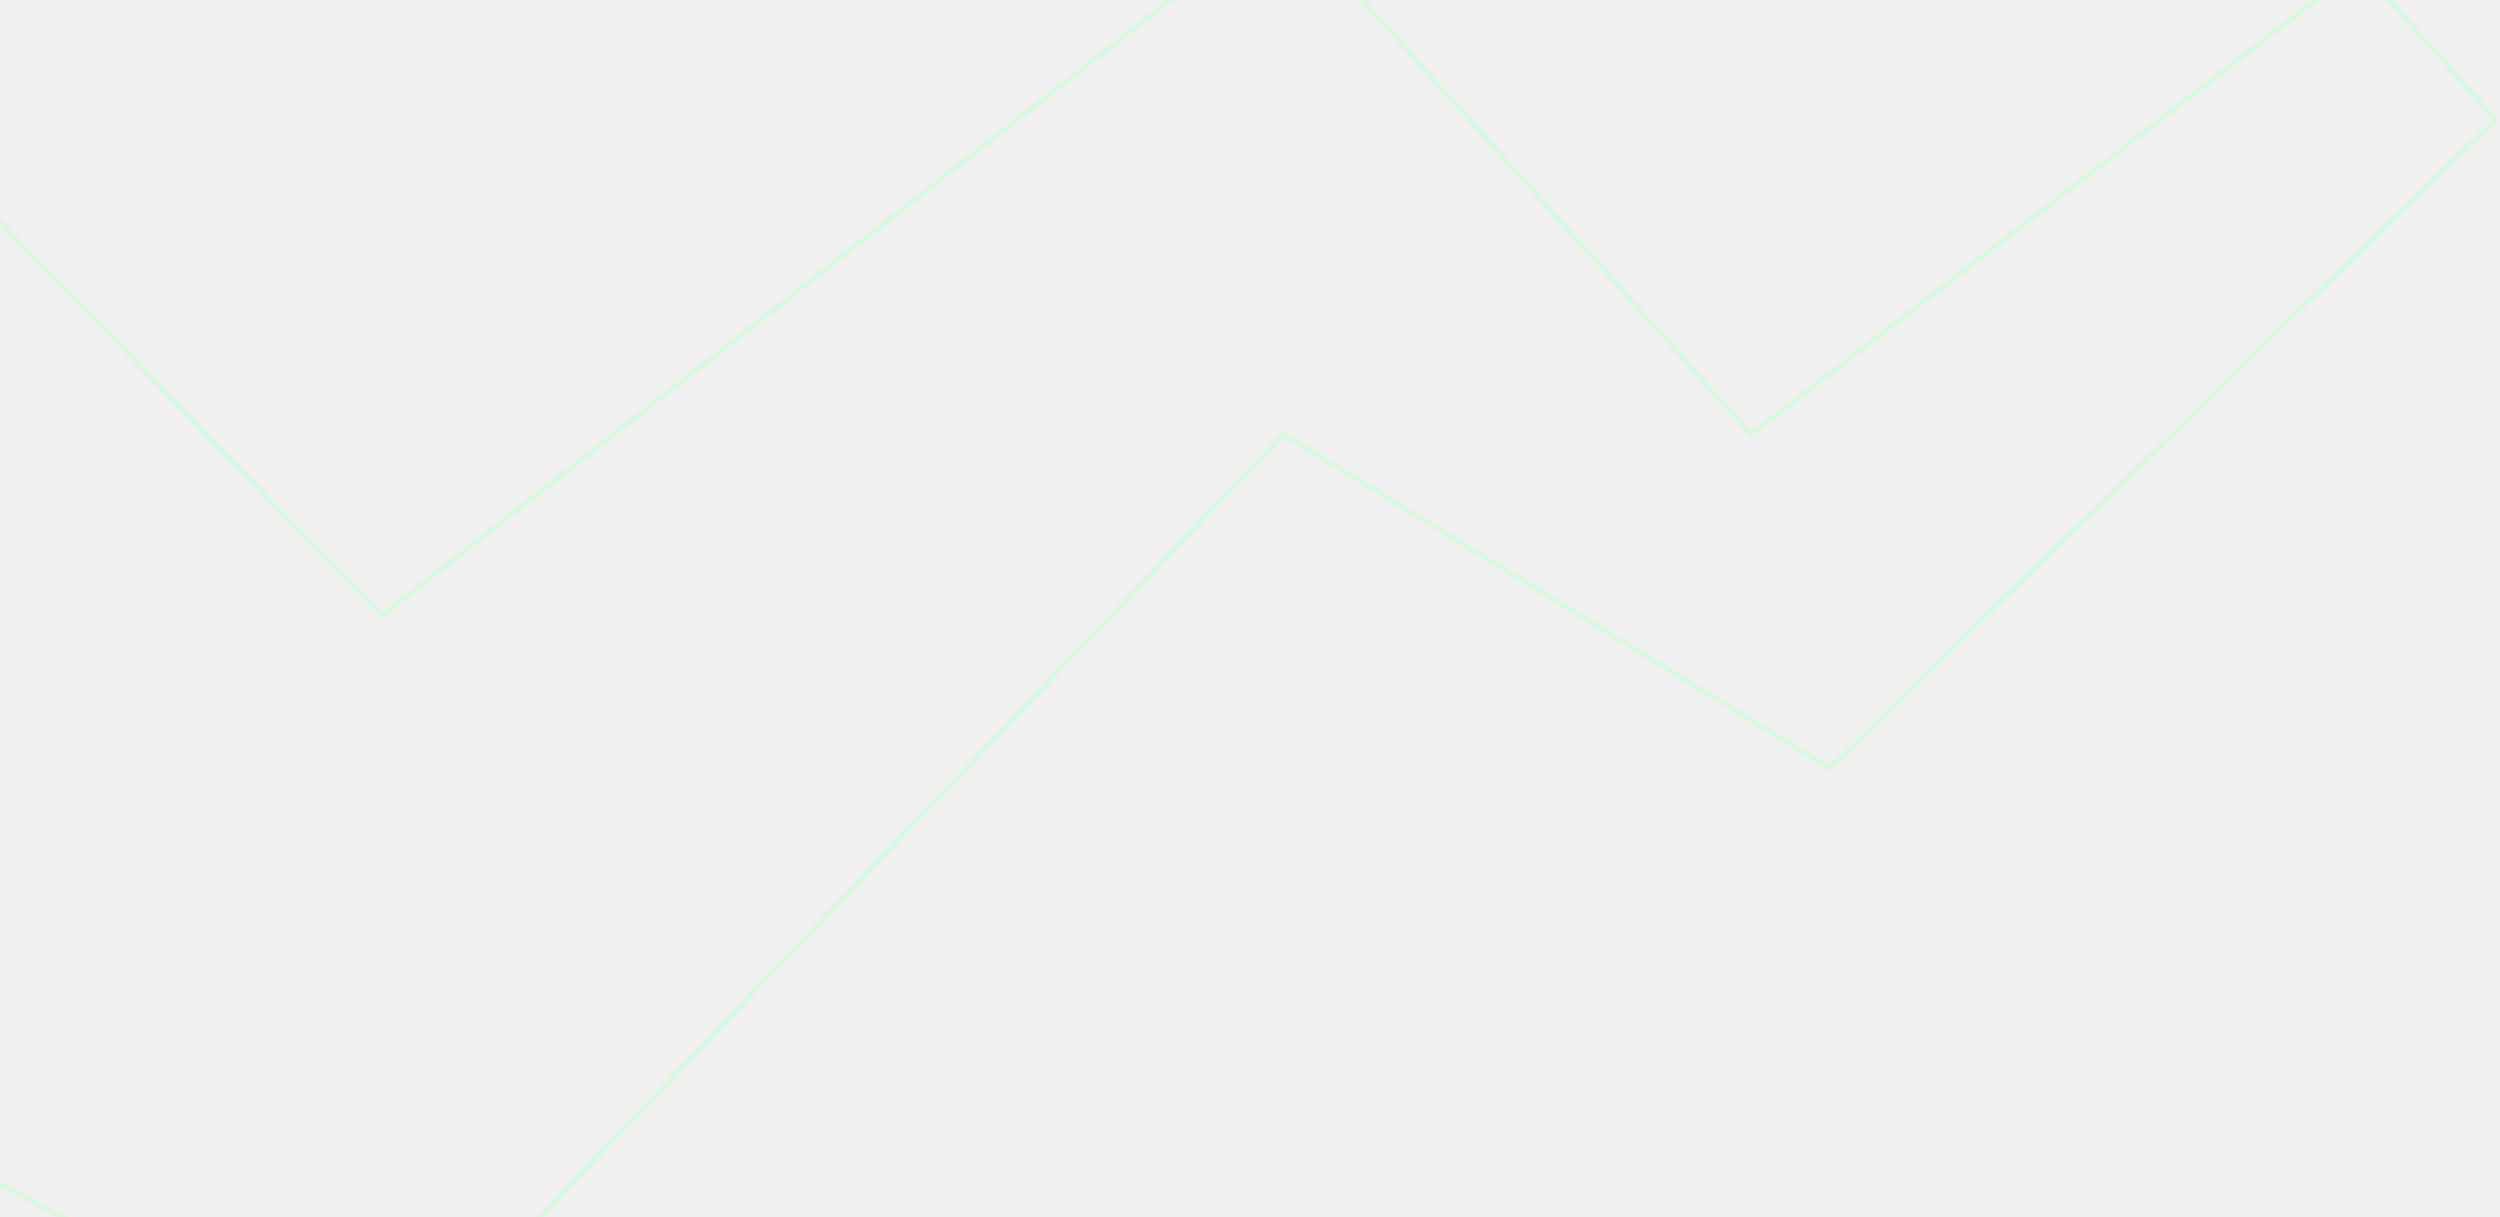
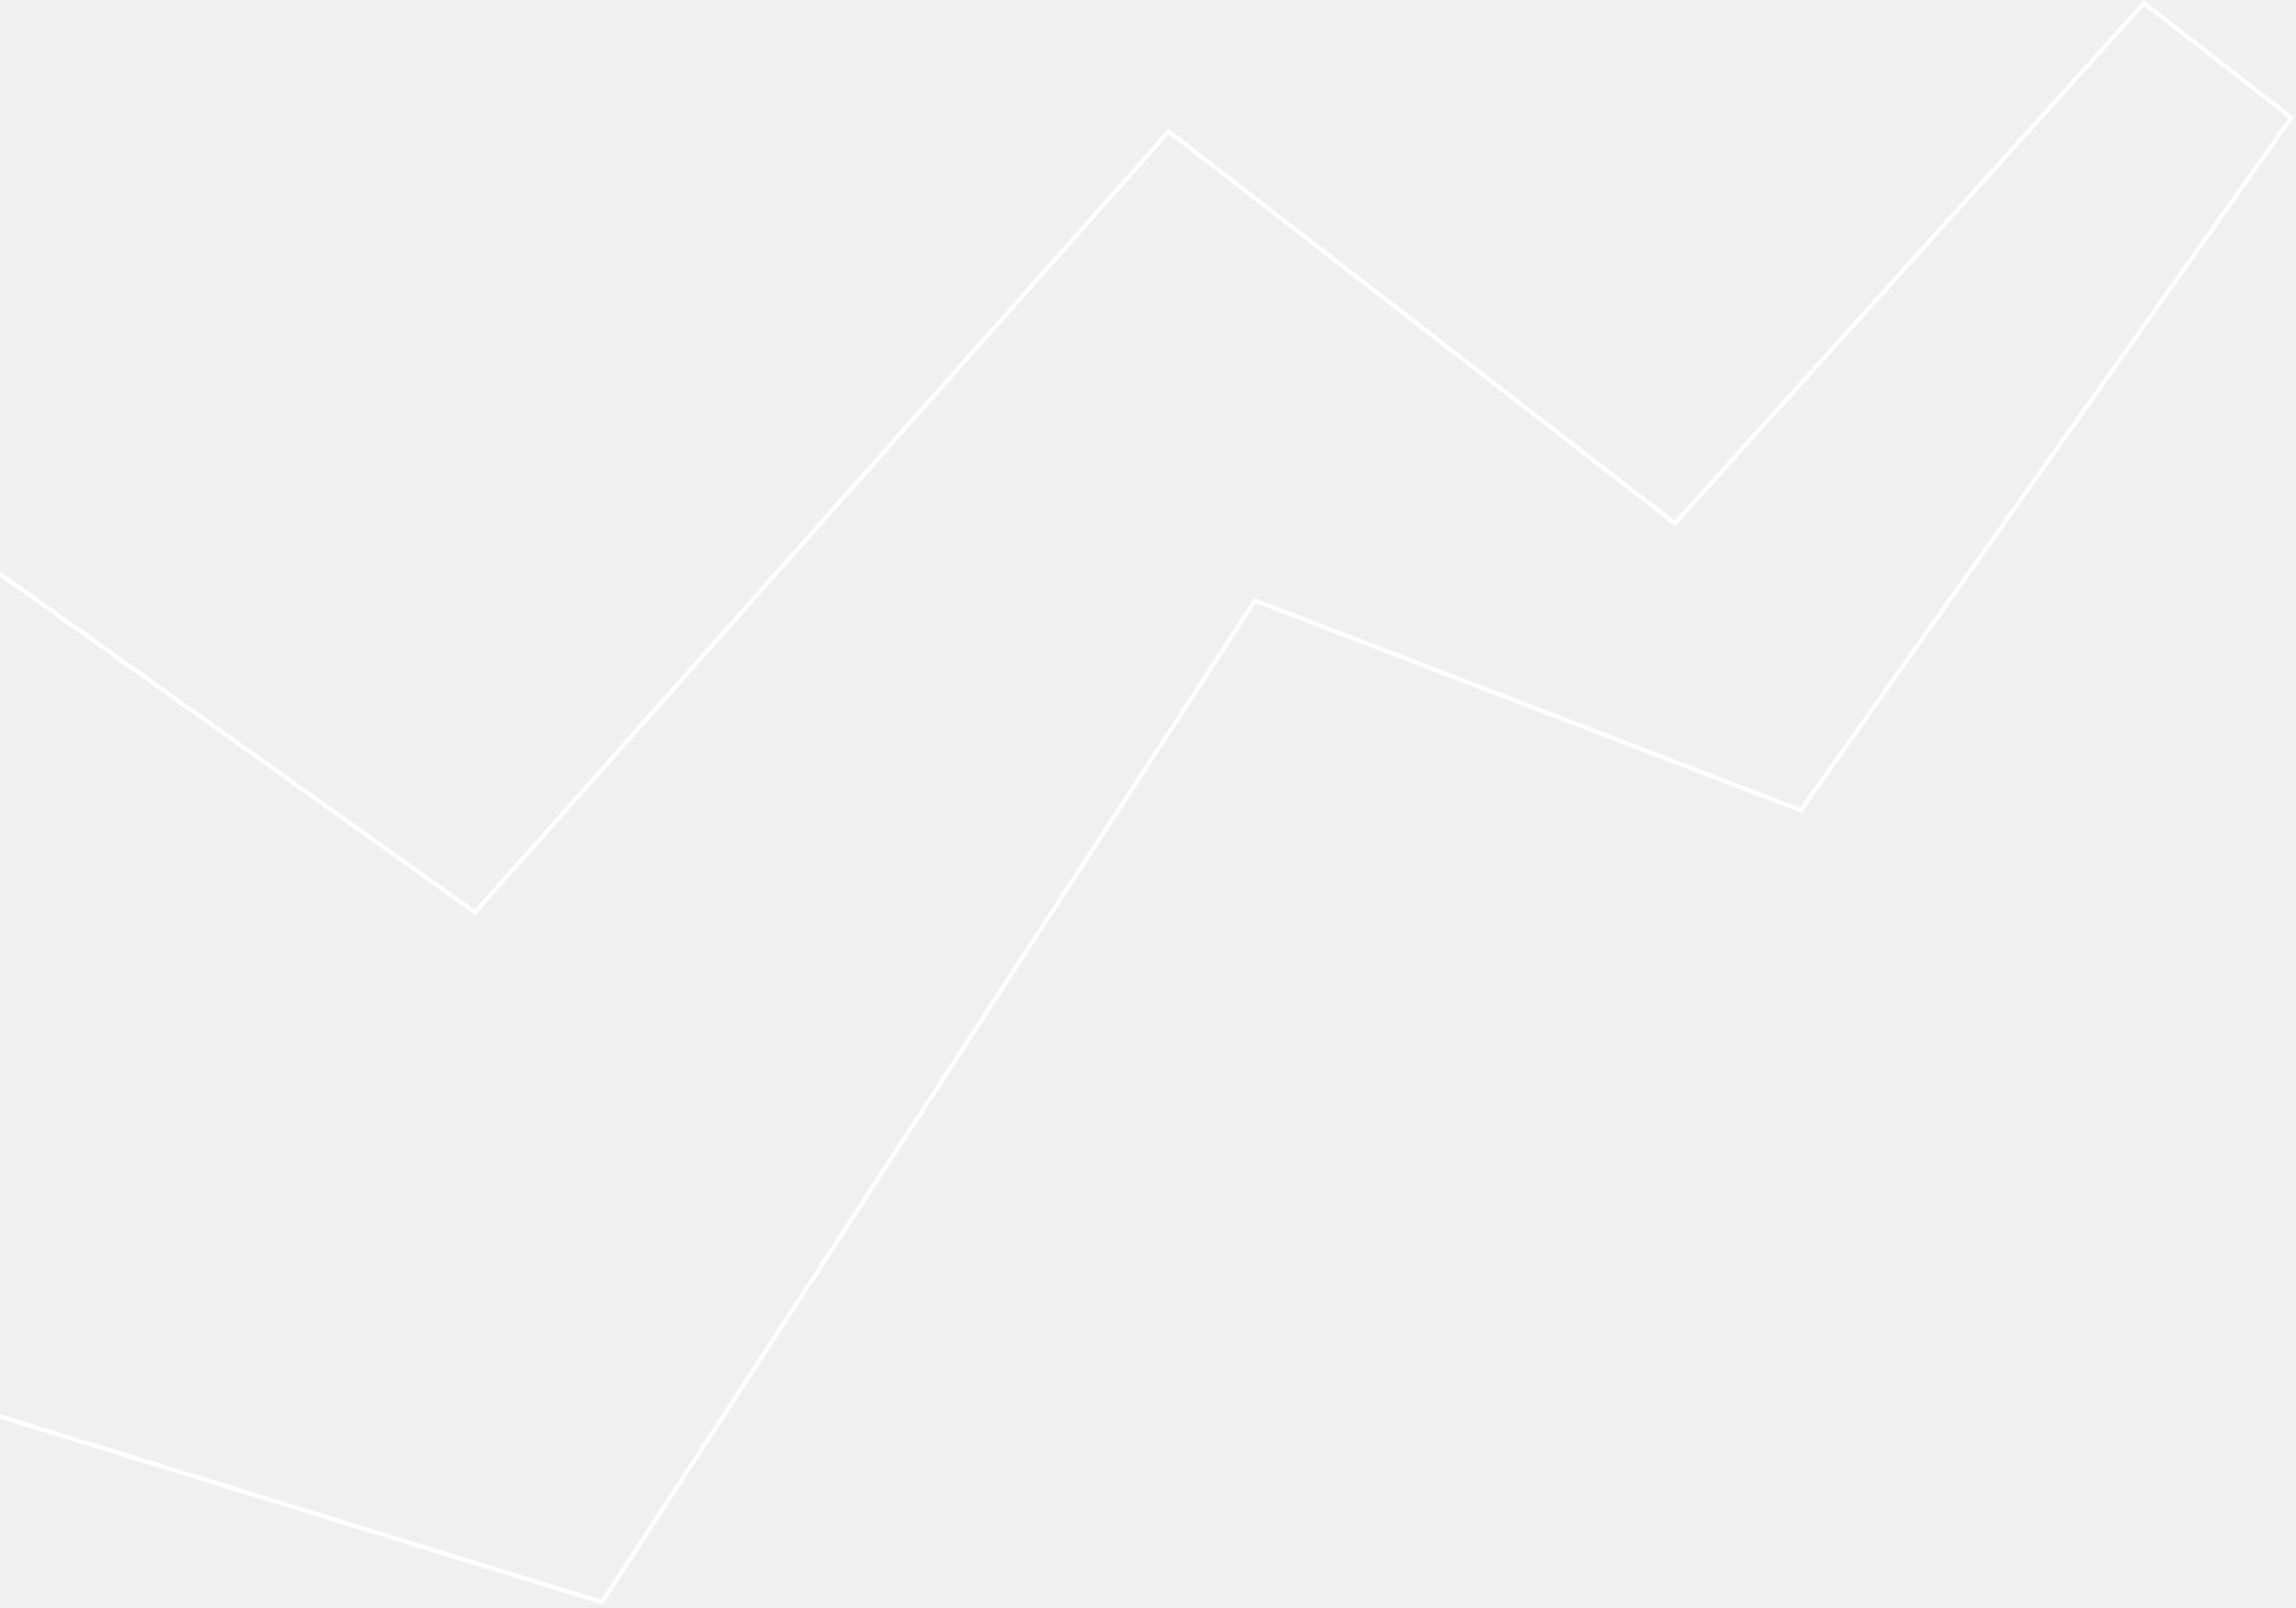
- <svg xmlns="http://www.w3.org/2000/svg" width="524" height="255" viewBox="0 0 524 255" fill="none">
-   <path d="M-79 207L80 290L269 91L383.5 161L523 25L494.5 -7L367 91L269 -18.5L80 129L-79 -35" stroke="#daf7e0" stroke-linecap="round" />
+ <svg xmlns="http://www.w3.org/2000/svg" width="527" height="369" viewBox="0 0 527 369" fill="none">
+   <path d="M-33.23 314.892L138.16 367.765L288.05 137.863L413.322 185.999L525.923 27.01L492.106 0.693L384.434 120.138L268.245 30.169L109.04 209.421L-77 76.884" stroke="white" stroke-linecap="round" />
</svg>
